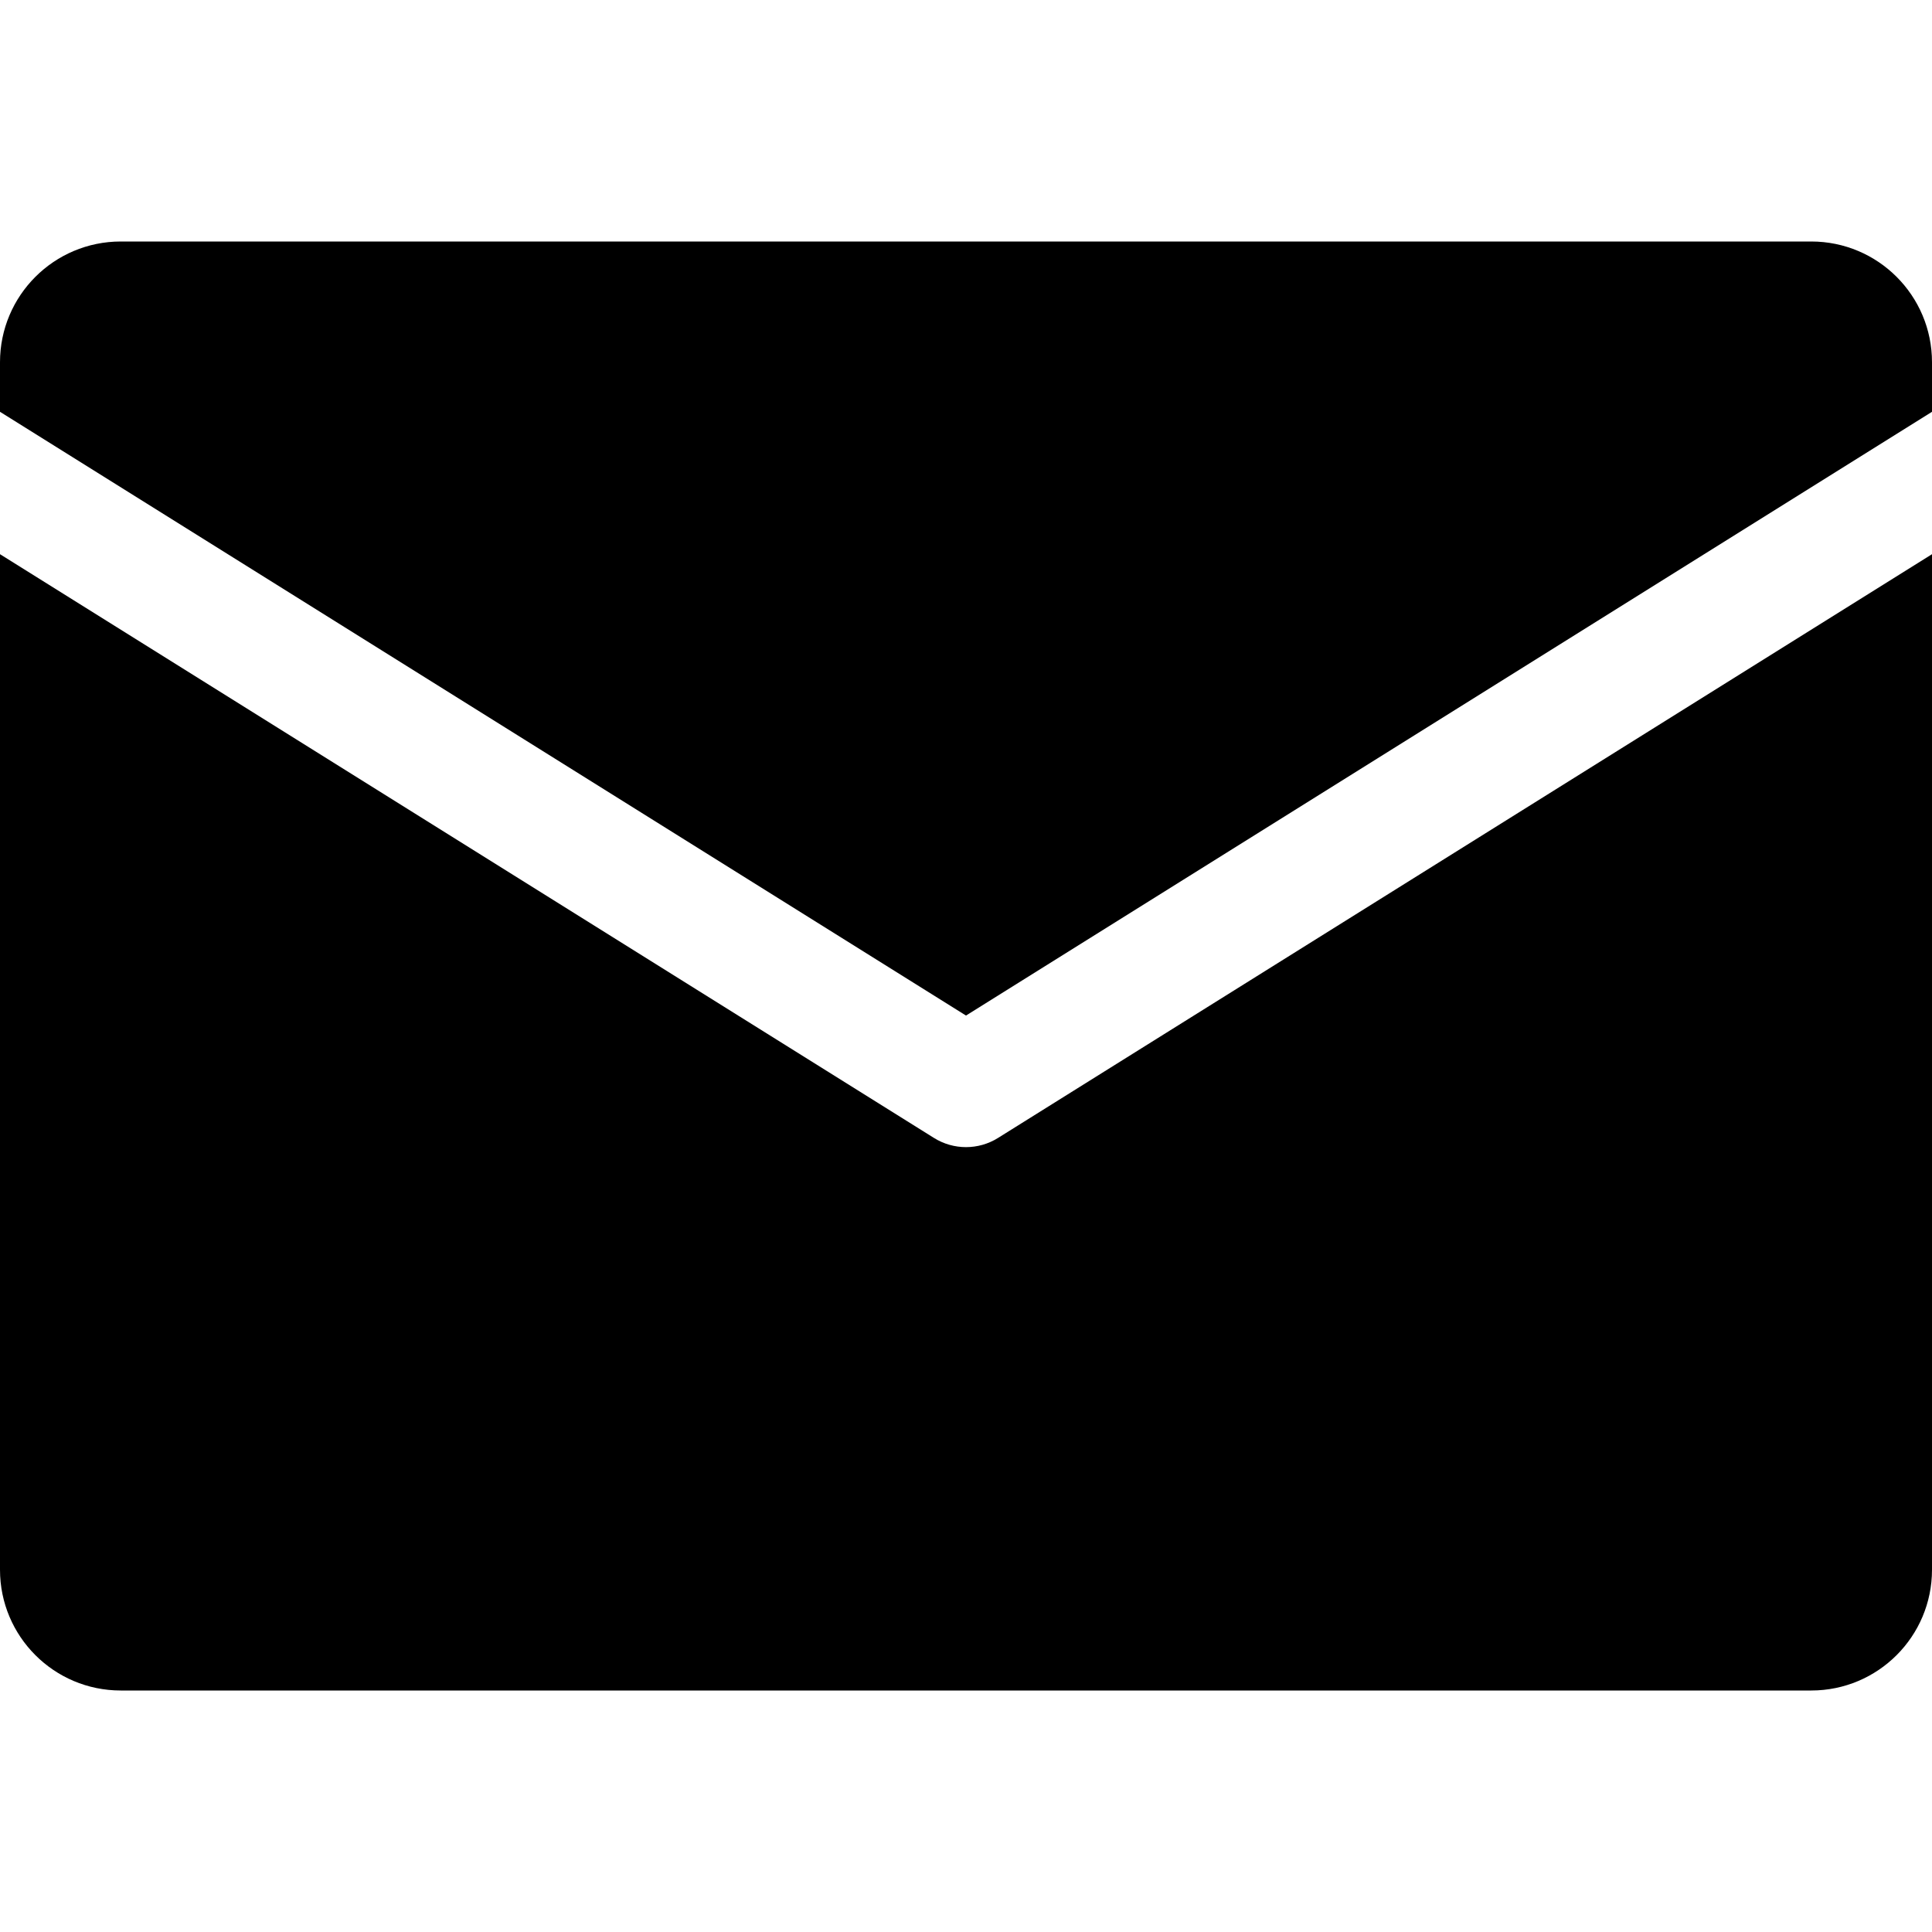
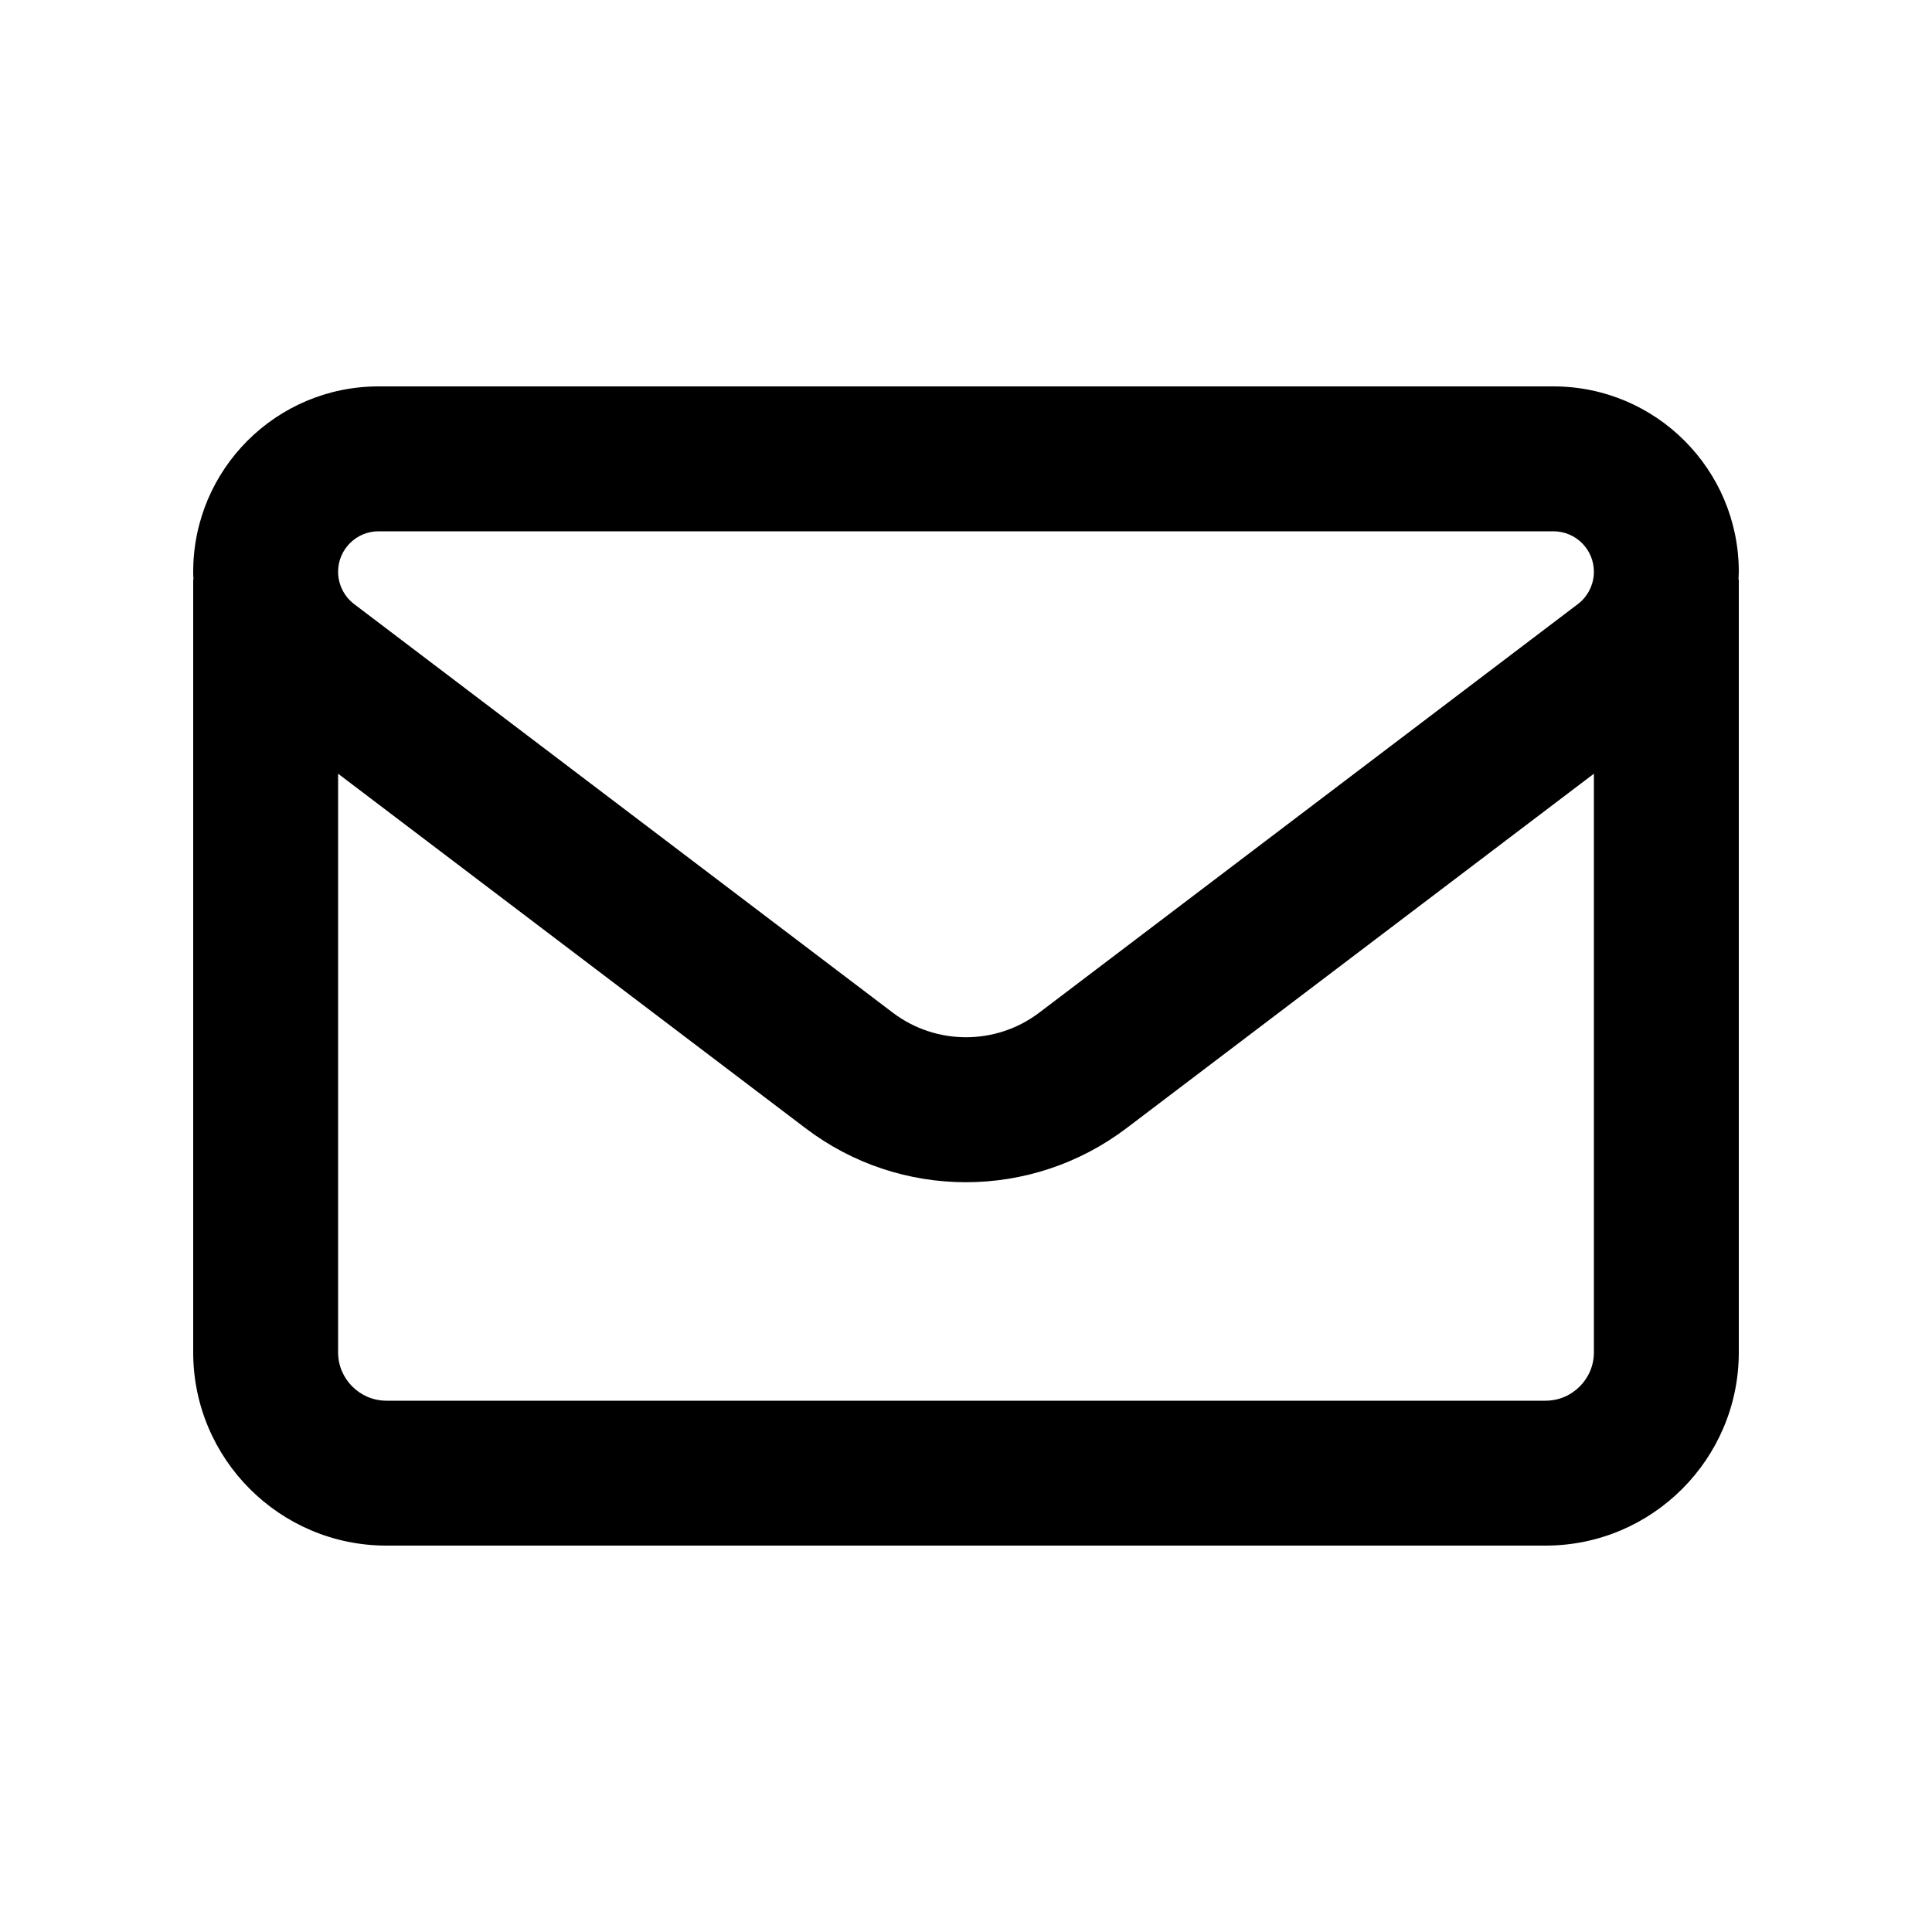
- <svg xmlns="http://www.w3.org/2000/svg" viewBox="0 0 128 128">
-   <path d="M 0,27.283 V 24 a 8,8 0 0 1 8,-8 h 112 a 8,8 0 0 1 8,8 v 3.283 l -64,40 z m 66.12,48.11 a 4.004,4.004 0 0 1 -4.24,0 L 0,36.717 V 104 a 8,8 0 0 0 8,8 h 112 a 8,8 0 0 0 8,-8 V 36.717 Z" data-name="Layer 2" />
+ <svg xmlns="http://www.w3.org/2000/svg" viewBox="0 0 640 640">
+   <path d="M125.4 128C91.5 128 64 155.5 64 189.4C64 190.3 64 191.1 64.1 192L64 192L64 448C64 483.3 92.7 512 128 512L512 512C547.3 512 576 483.3 576 448L576 192L575.9 192C575.9 191.1 576 190.3 576 189.4C576 155.5 548.5 128 514.6 128L125.4 128zM528 256.3L528 448C528 456.8 520.8 464 512 464L128 464C119.2 464 112 456.8 112 448L112 256.3L266.8 373.7C298.2 397.6 341.7 397.6 373.2 373.7L528 256.3zM112 189.4C112 182 118 176 125.4 176L514.6 176C522 176 528 182 528 189.4C528 193.6 526 197.6 522.7 200.1L344.2 335.5C329.9 346.3 310.1 346.3 295.8 335.5L117.3 200.1C114 197.6 112 193.6 112 189.4z" />
</svg>
